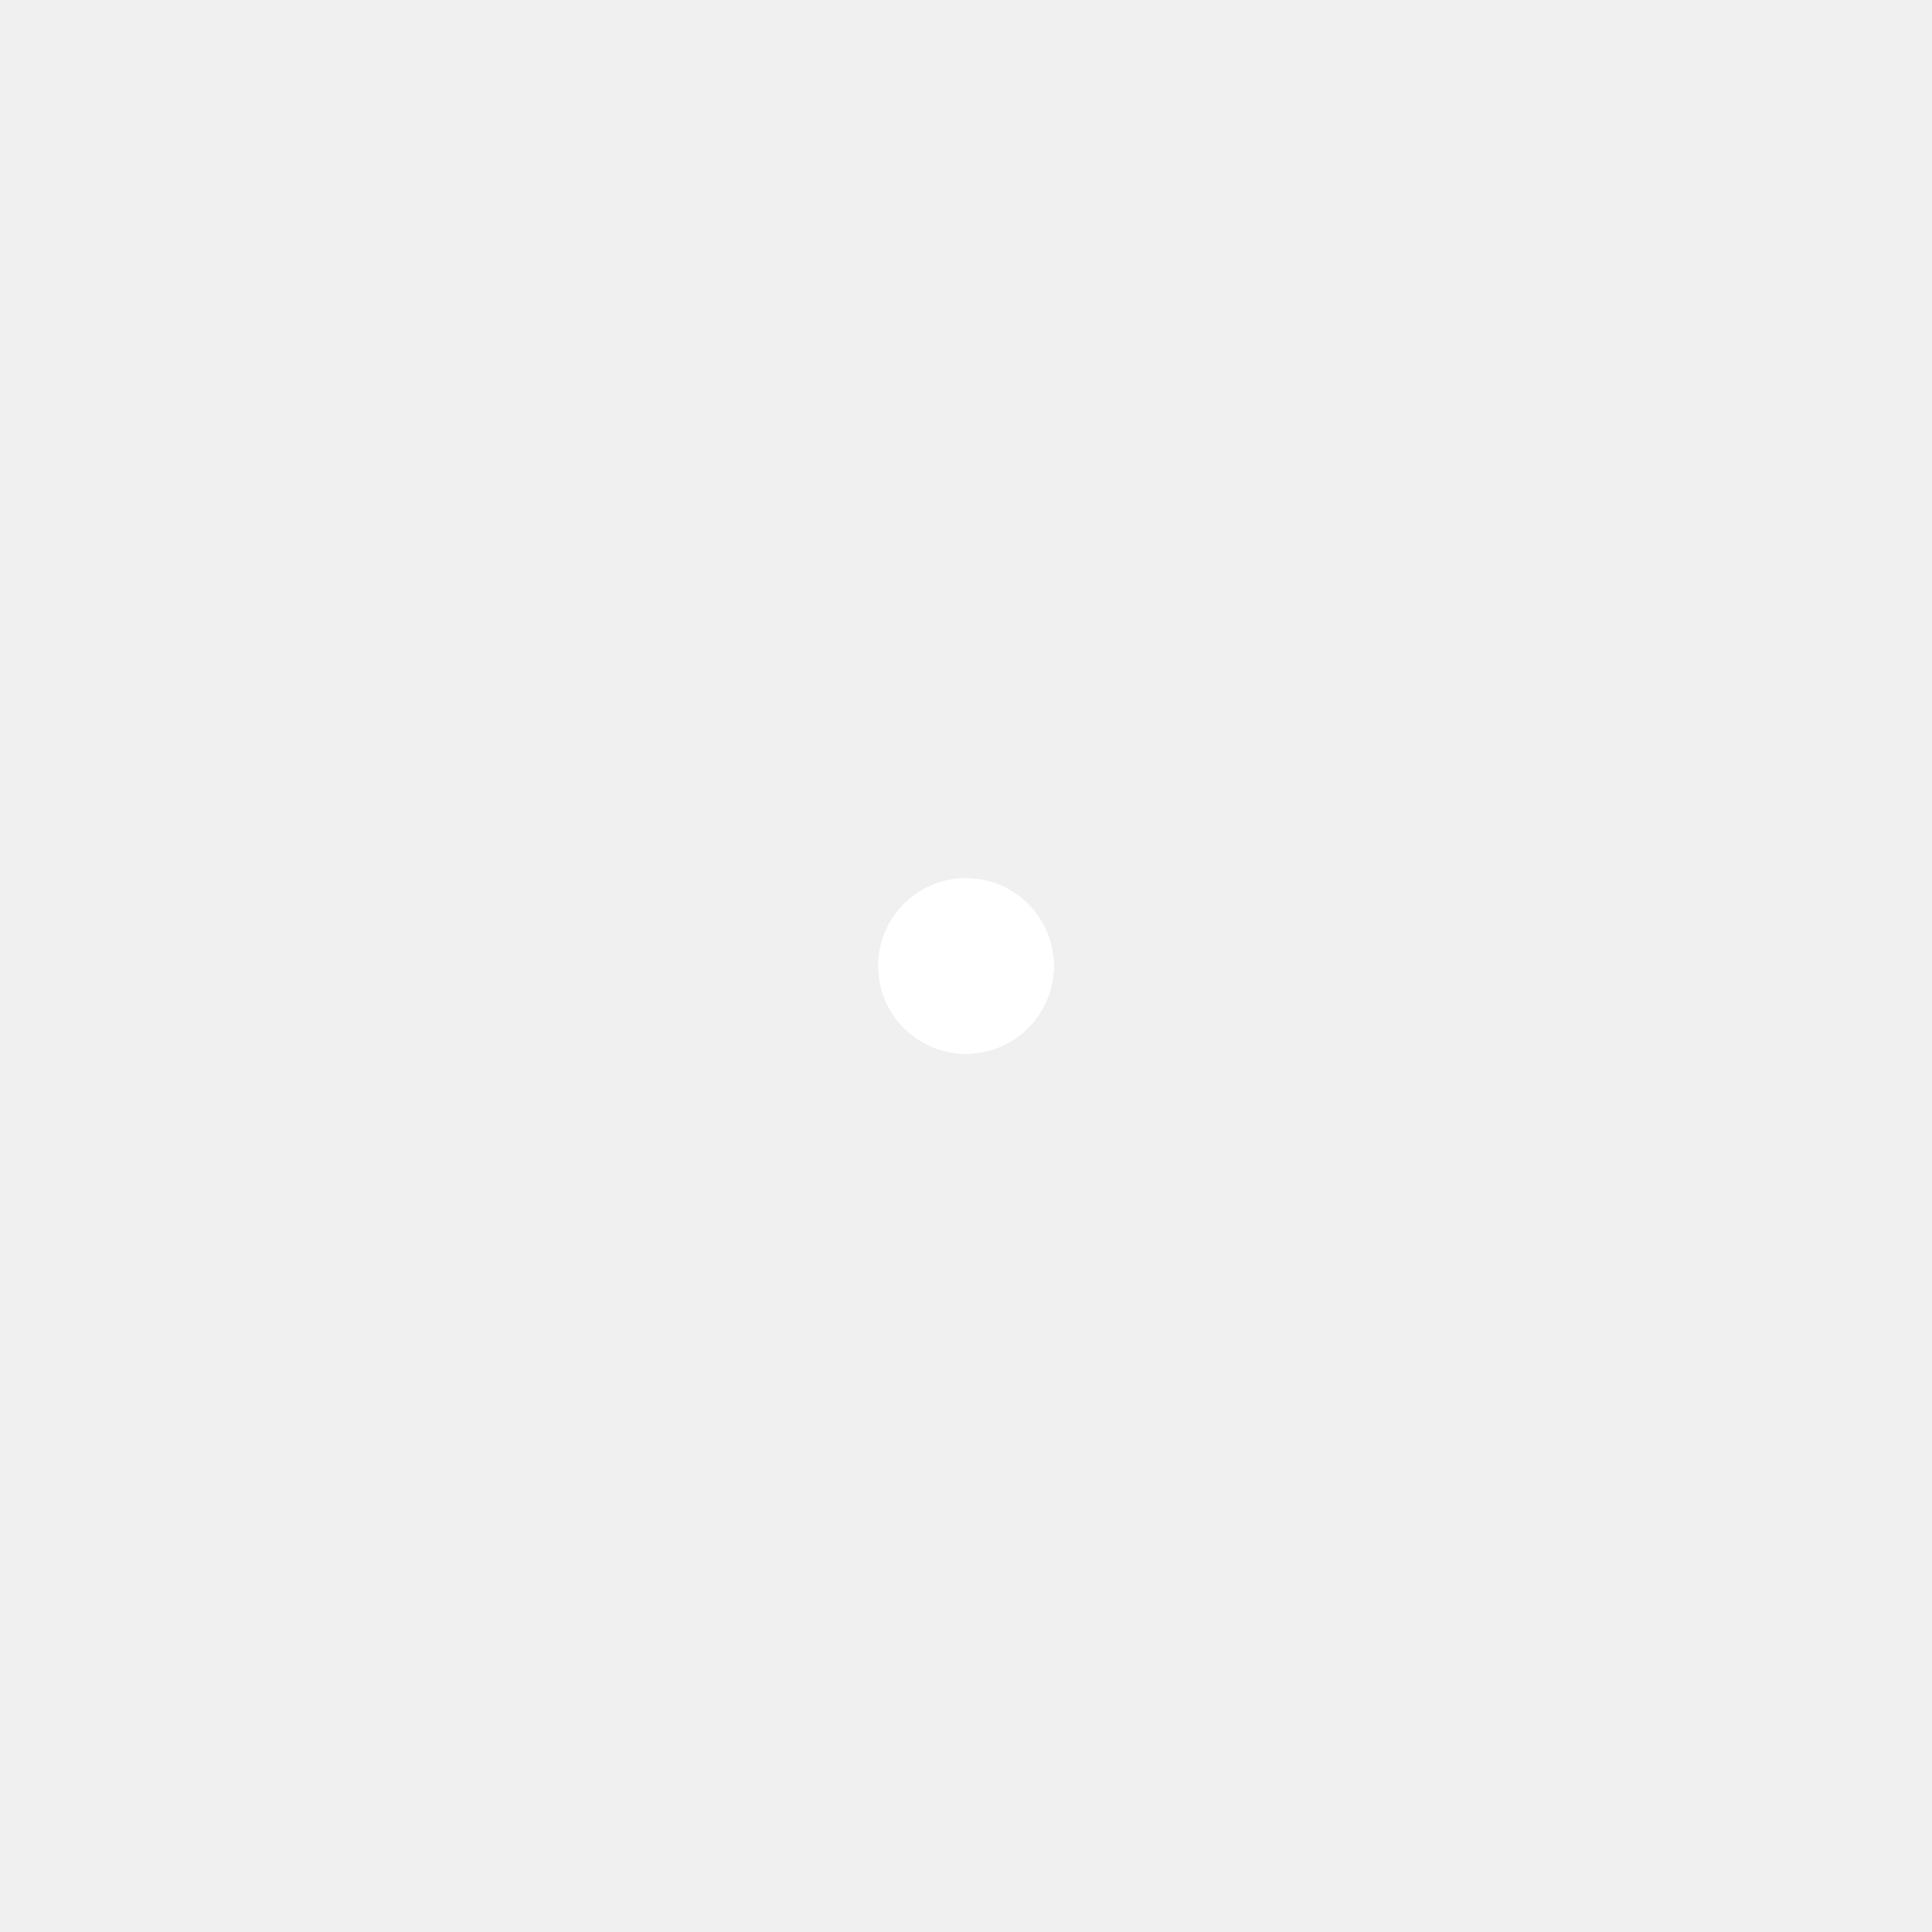
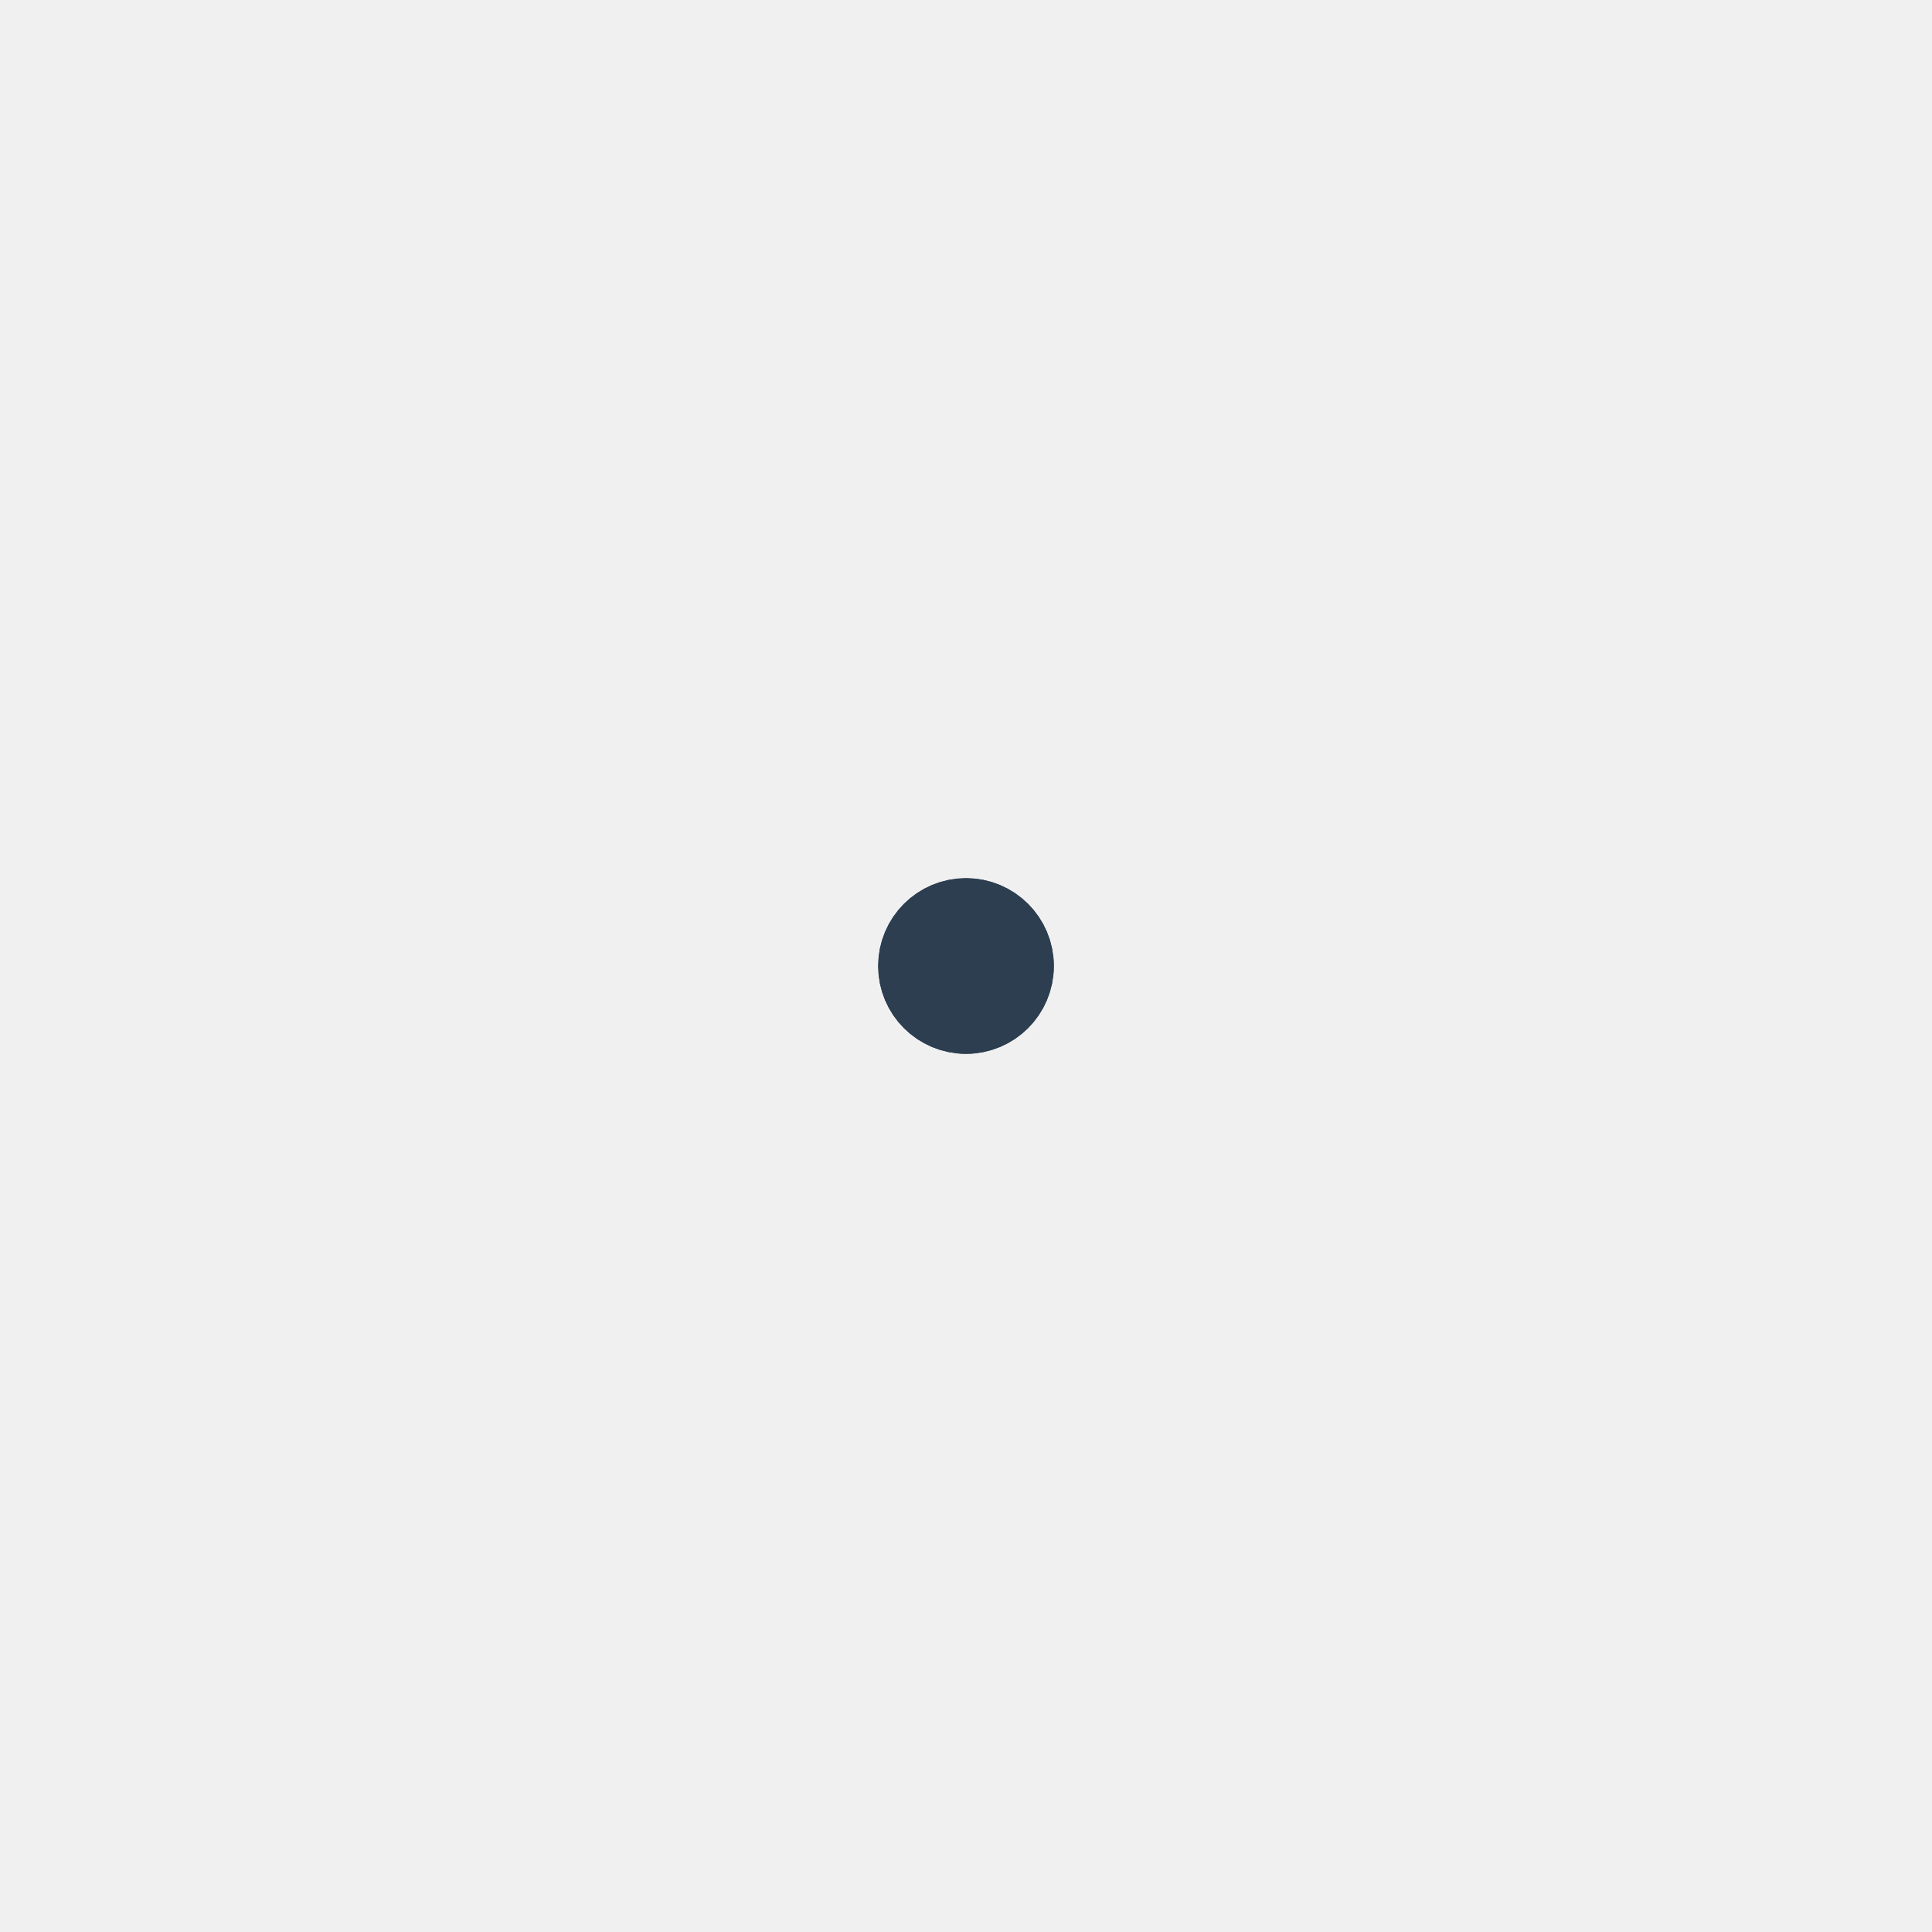
- <svg xmlns="http://www.w3.org/2000/svg" width="44" height="44" viewBox="0 0 44 44" stroke="#fff">
+ <svg xmlns="http://www.w3.org/2000/svg" width="44" height="44" viewBox="0 0 44 44" stroke="#2c3e50">
  <g fill="none" fill-rule="evenodd" stroke-width="2">
    <circle cx="22" cy="22" r="1">
      <animate attributeName="r" begin="0s" dur="1.8s" values="1; 20" calcMode="spline" keyTimes="0; 1" keySplines="0.165, 0.84, 0.44, 1" repeatCount="indefinite" />
      <animate attributeName="stroke-opacity" begin="0s" dur="1.8s" values="1; 0" calcMode="spline" keyTimes="0; 1" keySplines="0.3, 0.61, 0.355, 1" repeatCount="indefinite" />
    </circle>
    <circle cx="22" cy="22" r="1">
      <animate attributeName="r" begin="-0.9s" dur="1.8s" values="1; 20" calcMode="spline" keyTimes="0; 1" keySplines="0.165, 0.84, 0.44, 1" repeatCount="indefinite" />
      <animate attributeName="stroke-opacity" begin="-0.9s" dur="1.8s" values="1; 0" calcMode="spline" keyTimes="0; 1" keySplines="0.3, 0.61, 0.355, 1" repeatCount="indefinite" />
    </circle>
  </g>
</svg>
